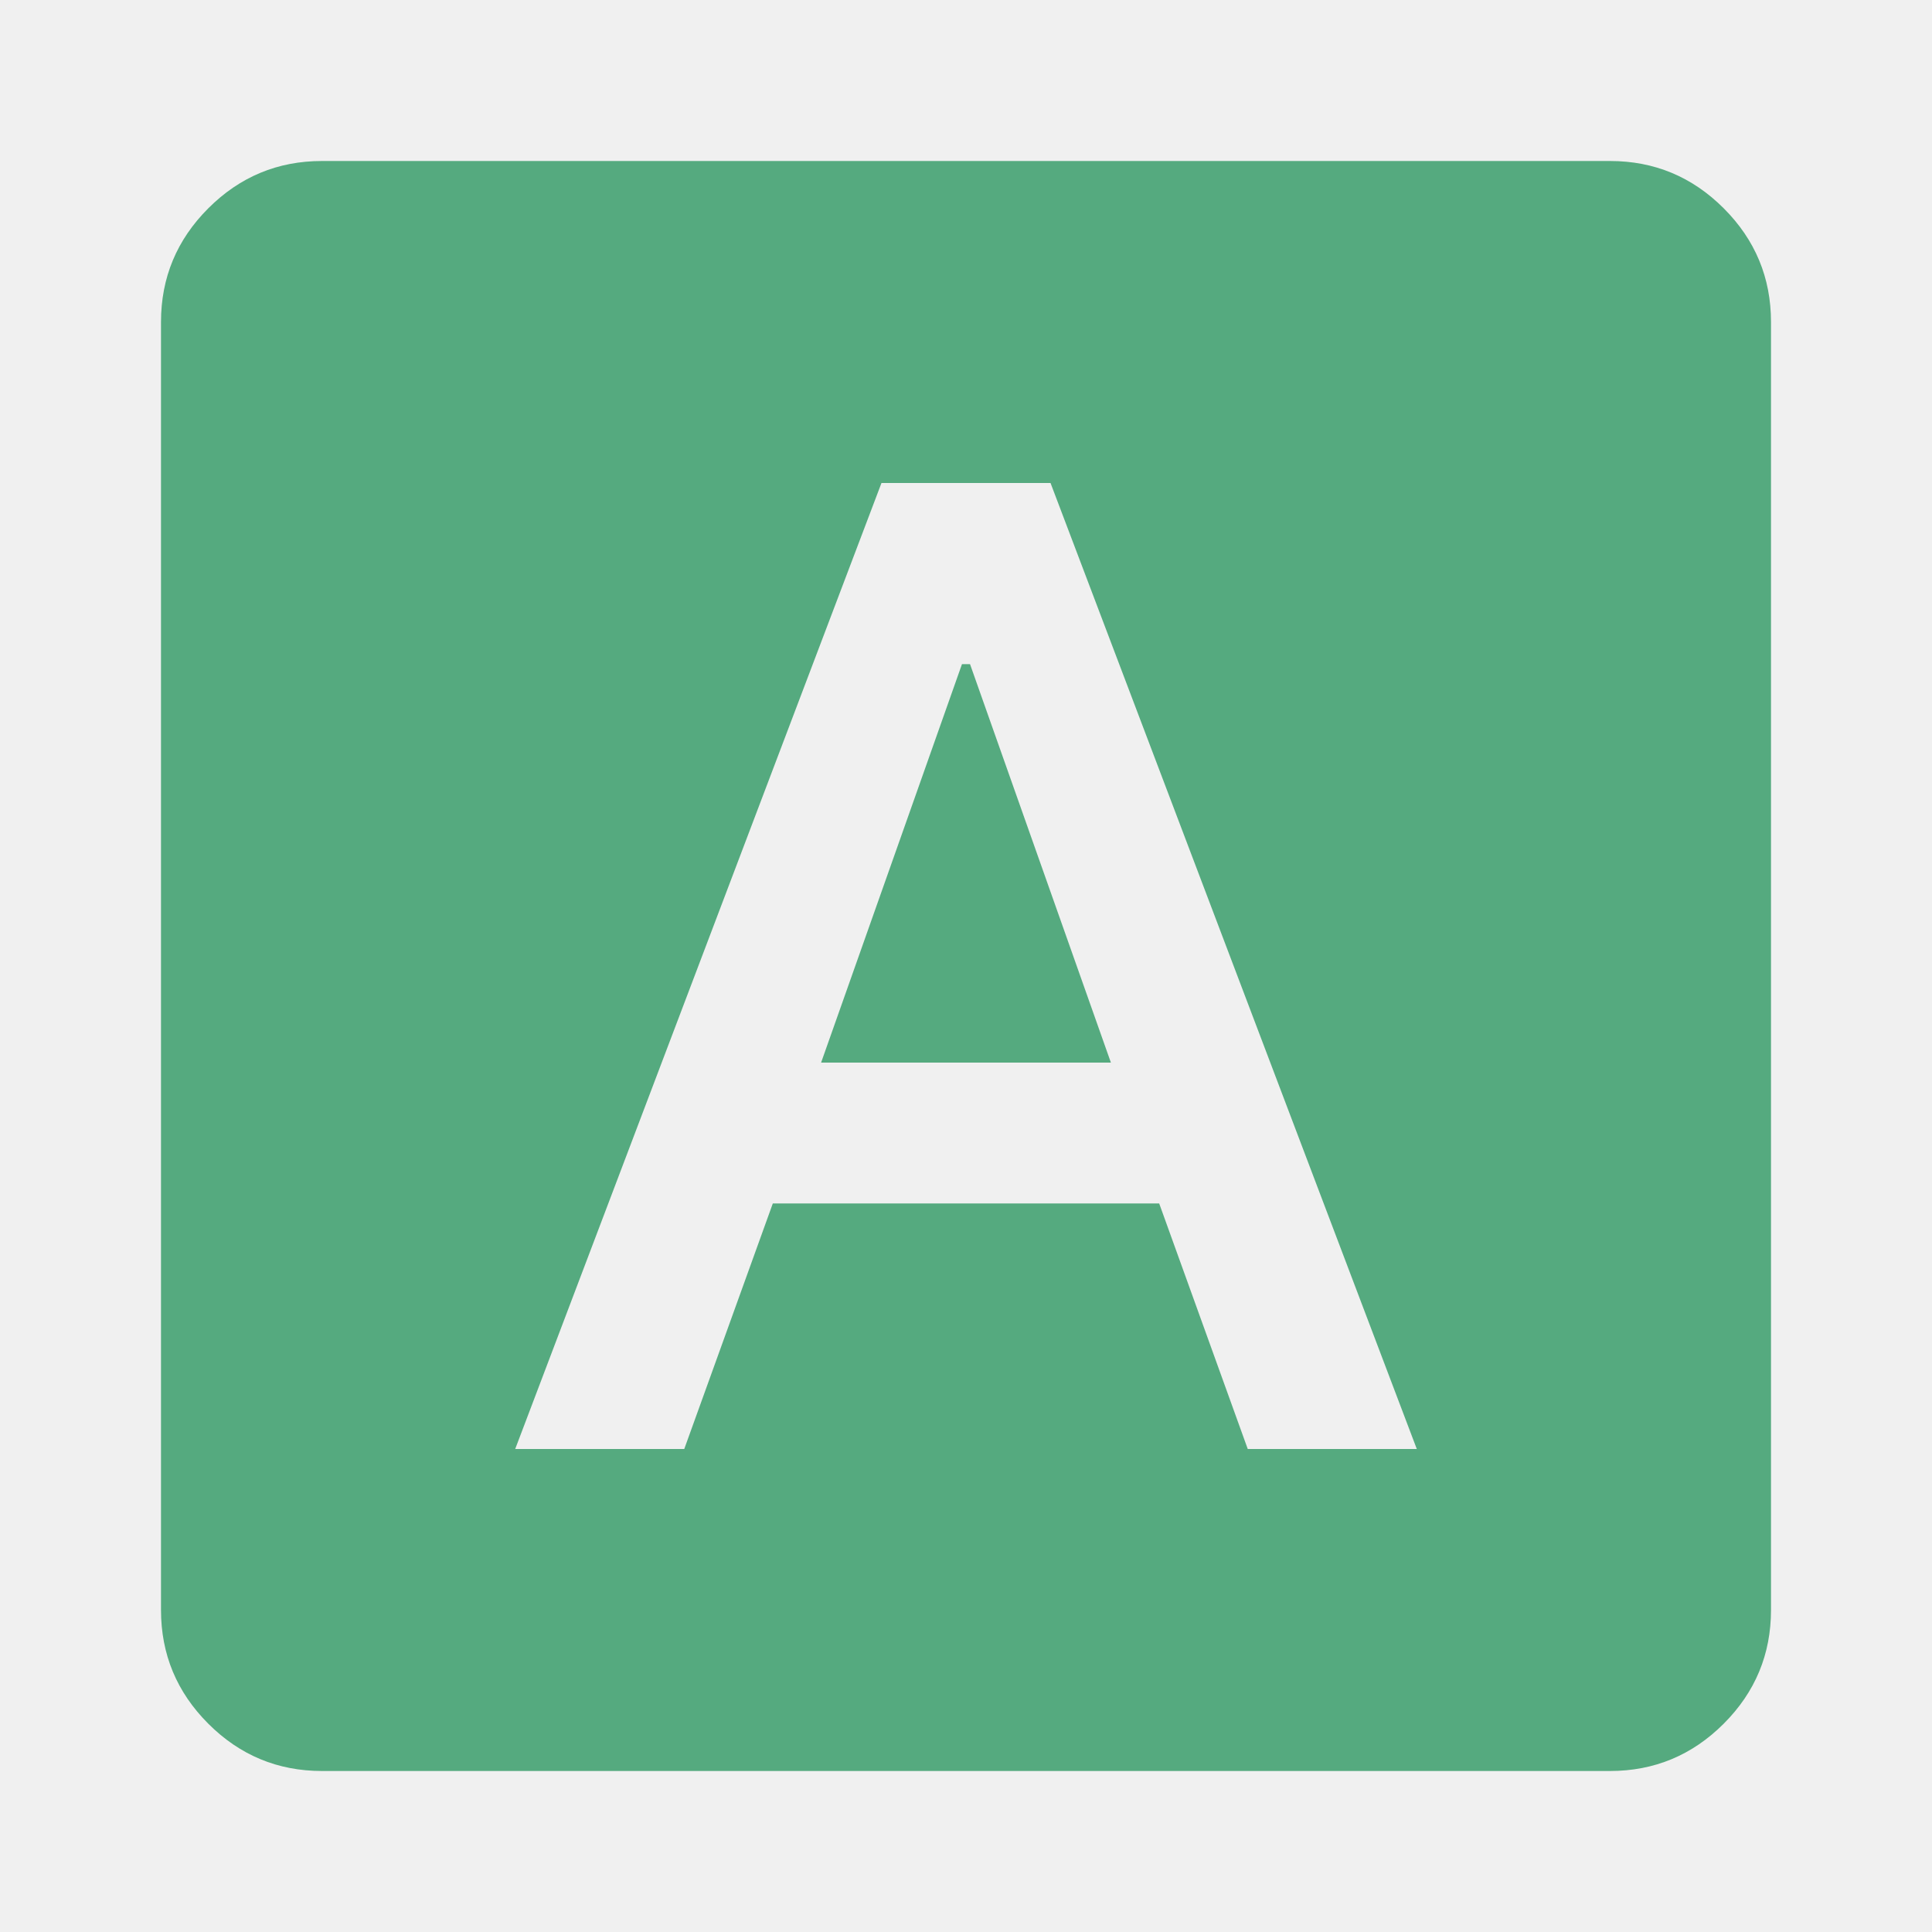
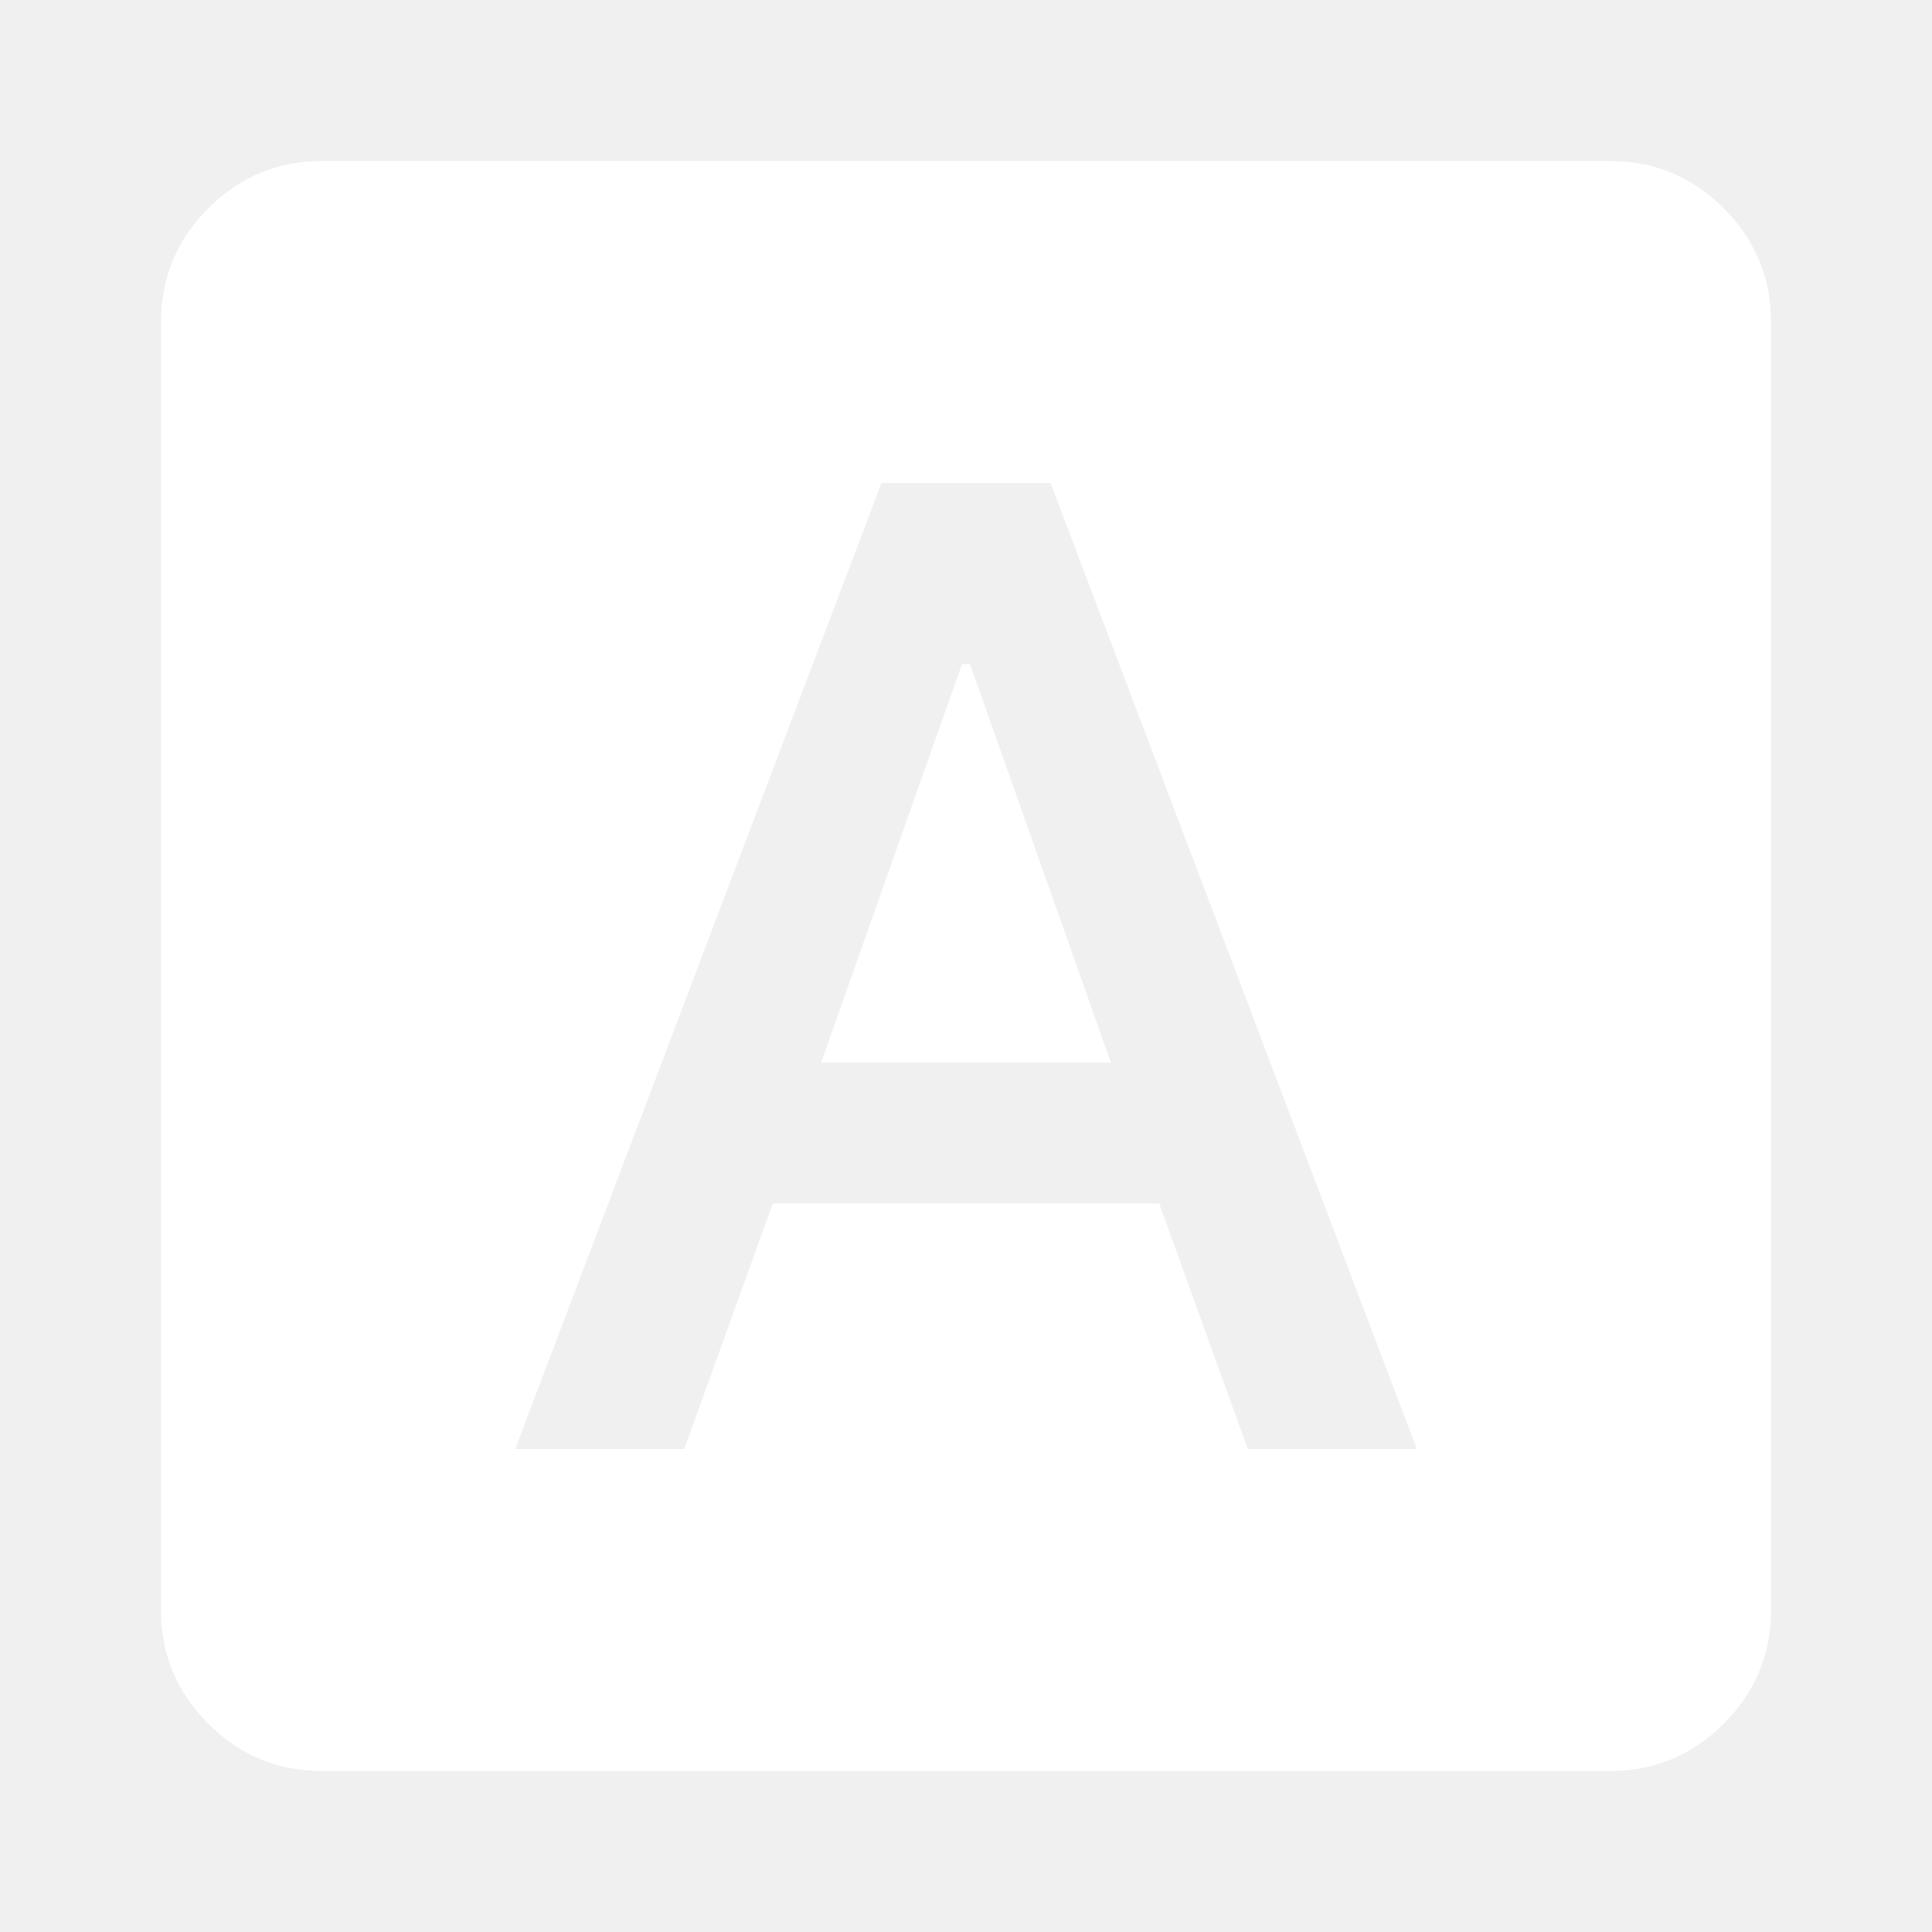
<svg xmlns="http://www.w3.org/2000/svg" height="24" viewBox="0 -960 960 960" width="24">
-   <path fill="#55aa7f" d="M256-240h84l44-122h192l44 122h84L522-720h-84L256-240Zm152-192 70-198h4l70 198H408ZM160-80q-33 0-56.5-23.5T80-160v-640q0-33 23.5-56.5T160-880h640q33 0 56.5 23.5T880-800v640q0 33-23.5 56.5T800-80H160Z" />
+   <path fill="#FFFFFF" d="M256-240h84l44-122h192l44 122h84L522-720h-84L256-240Zm152-192 70-198h4l70 198H408ZM160-80q-33 0-56.5-23.5T80-160v-640q0-33 23.5-56.5T160-880h640q33 0 56.5 23.5T880-800v640q0 33-23.5 56.5T800-80H160Z" />
</svg>
